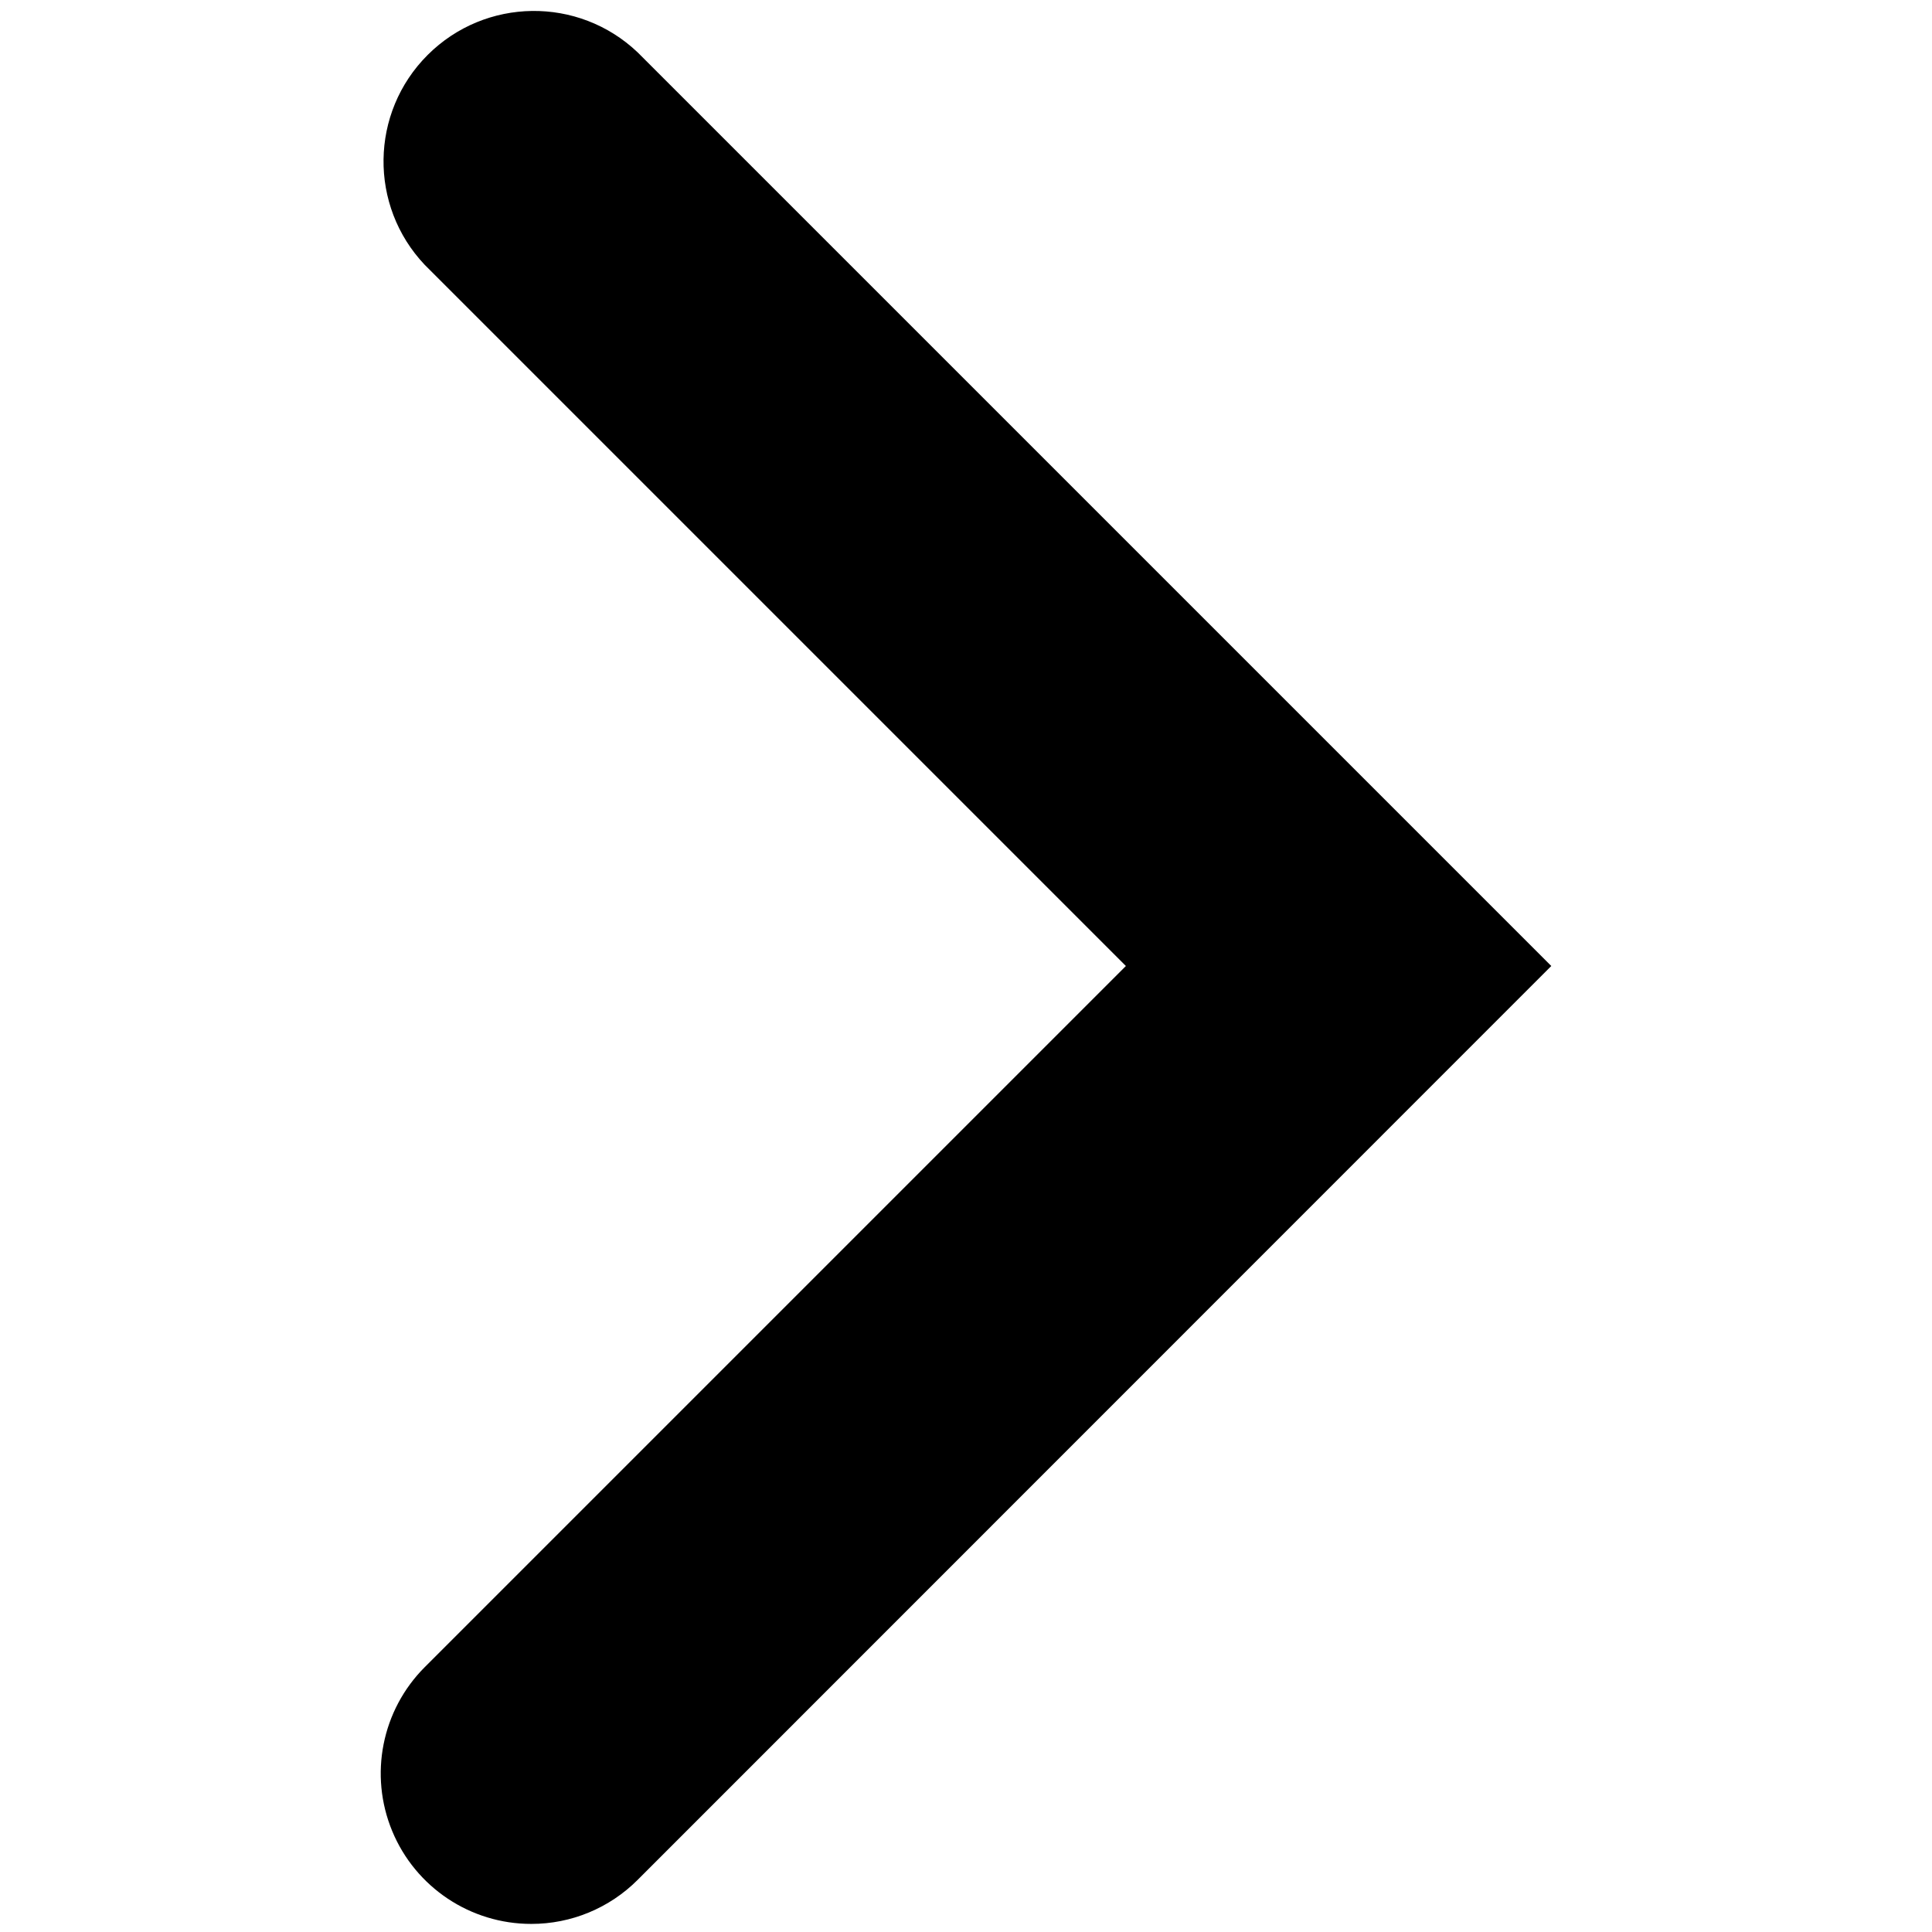
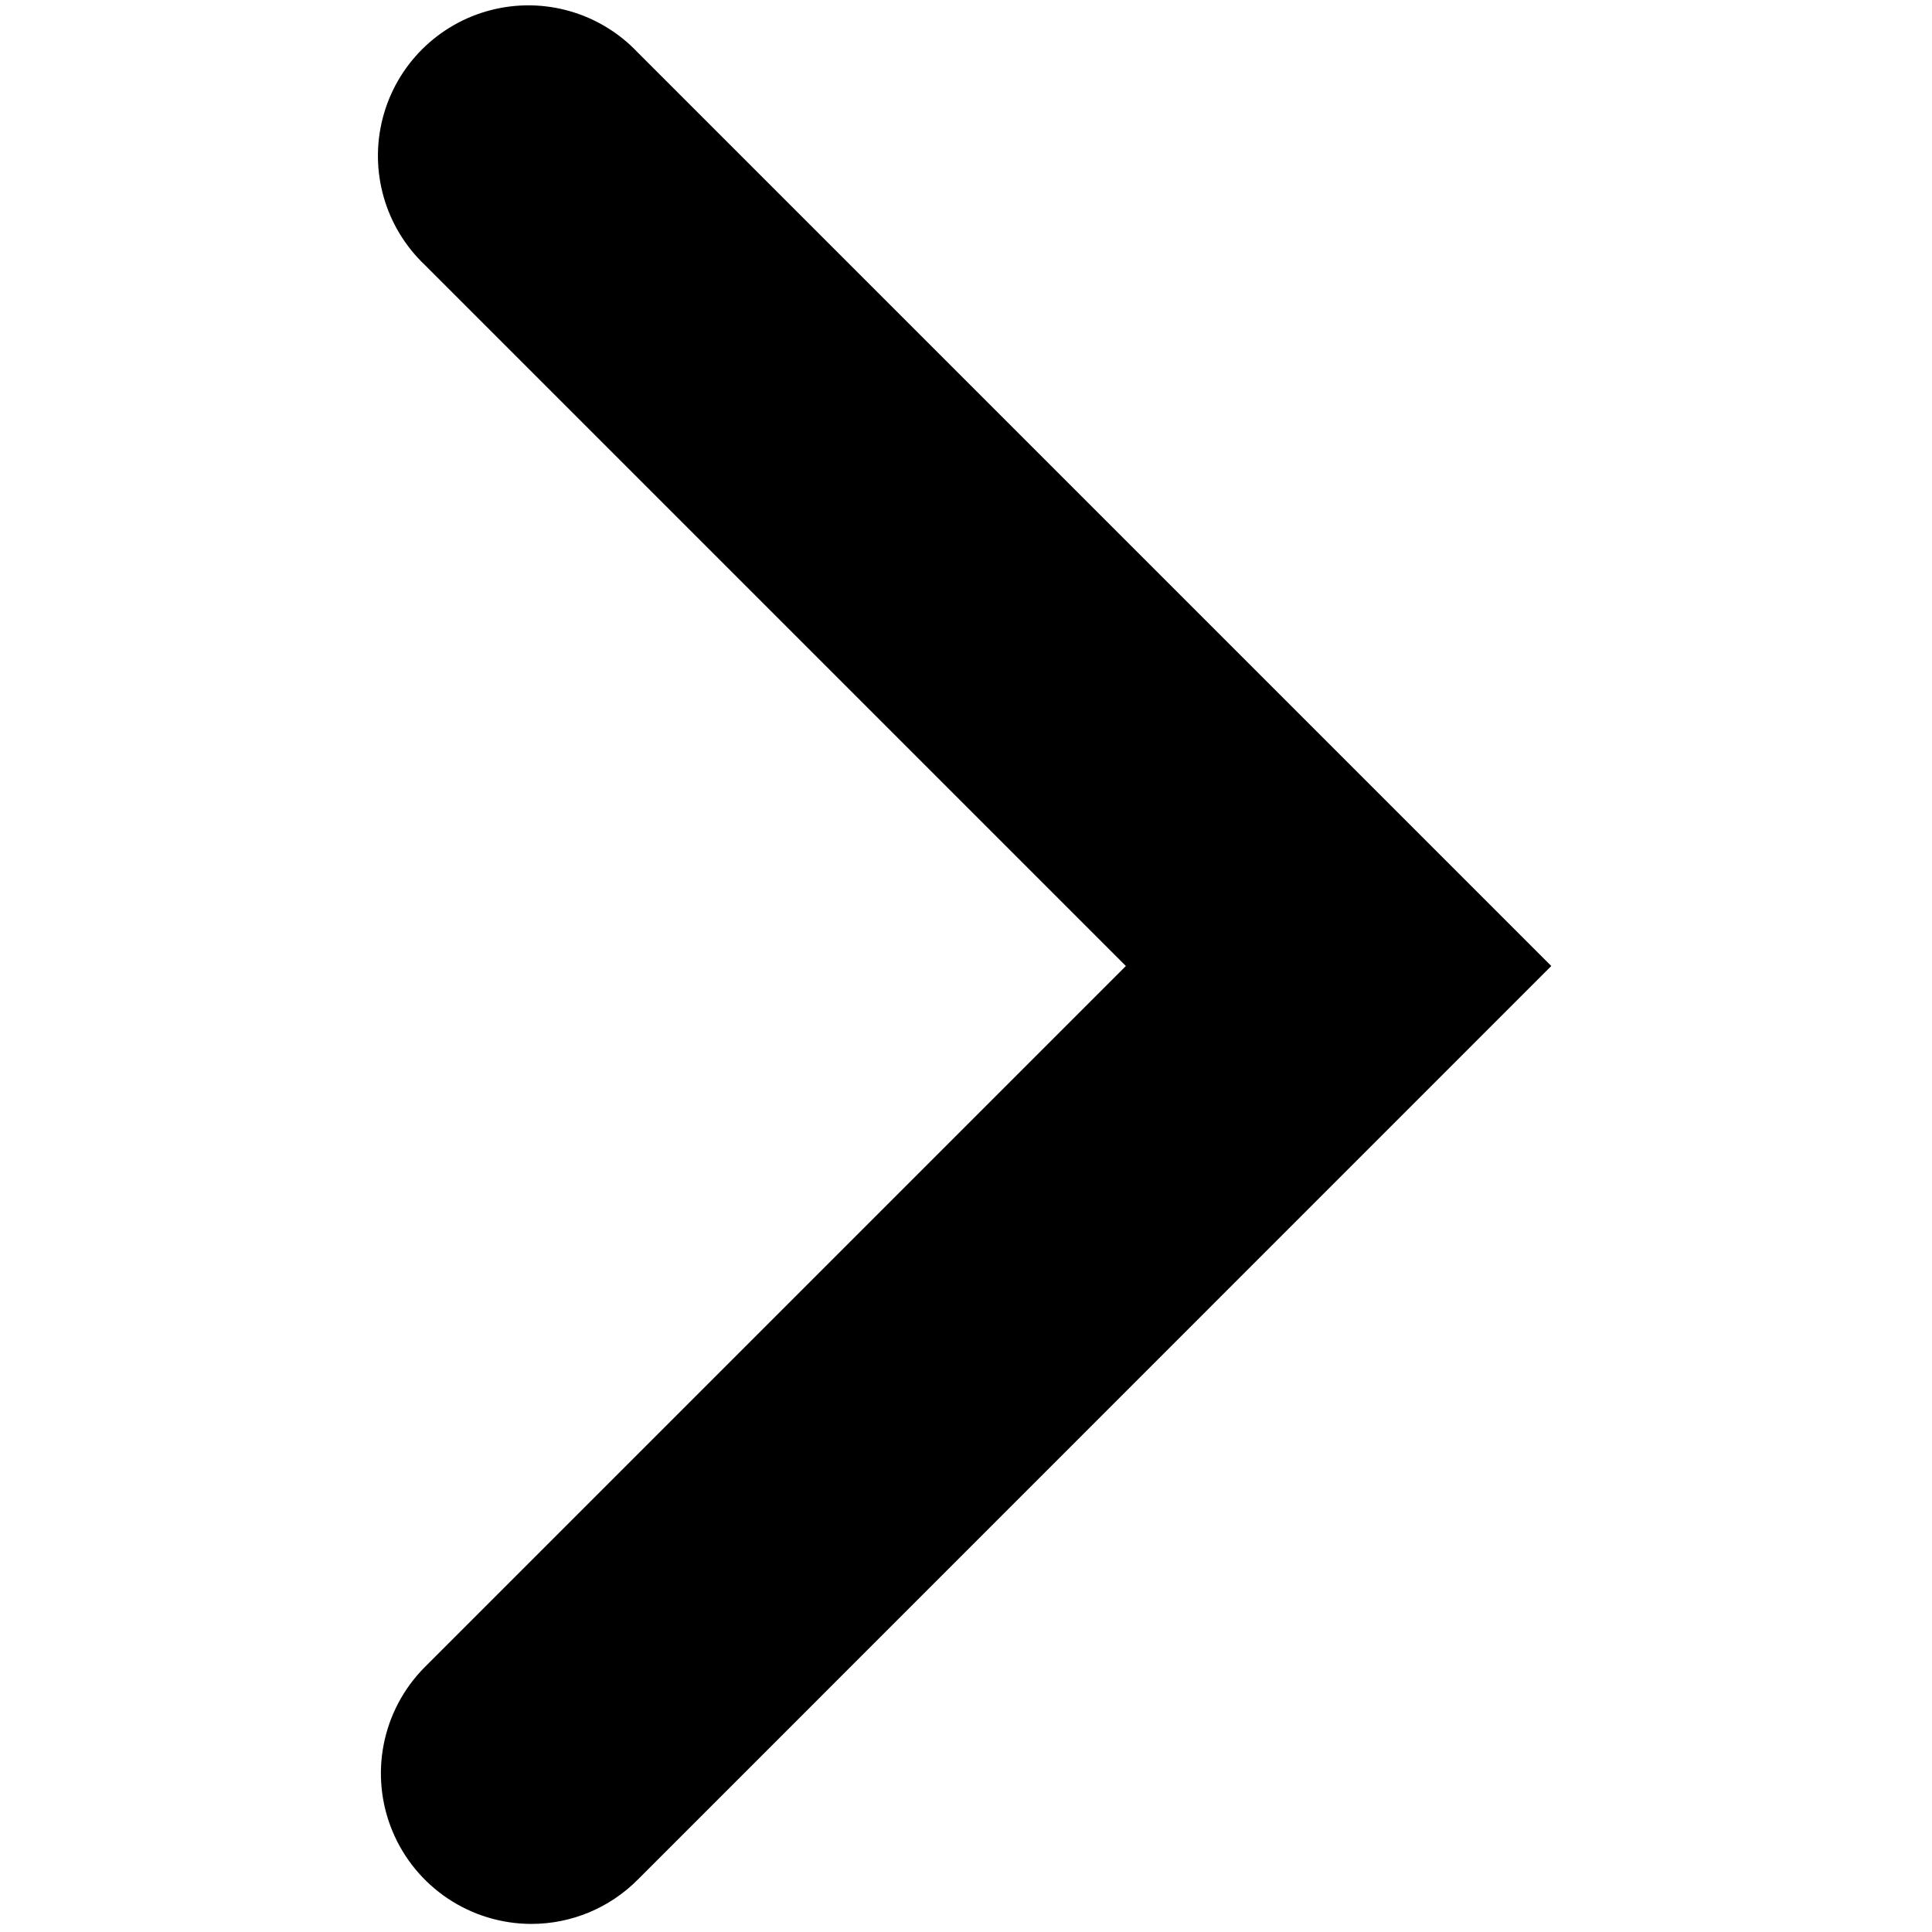
- <svg xmlns="http://www.w3.org/2000/svg" viewBox="0 0 16 16" aria-labelledby="title" role="img" class="symbol symbol-chevron-r">
-   <path class="cls-1" d="M4.4 15.933a1.242 1.242 0 0 0 .881-.365L12.847 8 5.28.433a1.246 1.246 0 0 0-1.762 1.761L9.324 8l-5.806 5.806a1.246 1.246 0 0 0 .882 2.127z" data-name="Layer 1" role="presentation" />
+ <svg xmlns="http://www.w3.org/2000/svg" viewBox="0 0 16 16" aria-labelledby="title-chevron-r" role="img" class="symbol symbol-chevron-r">
+   <path d="M4.4 15.933a1.241 1.241 0 0 0 .881-.366L12.847 8 5.28.433a1.246 1.246 0 1 0-1.762 1.761L9.324 8l-5.806 5.806a1.247 1.247 0 0 0 .882 2.127z" data-name="Layer 1" role="presentation" />
</svg>
